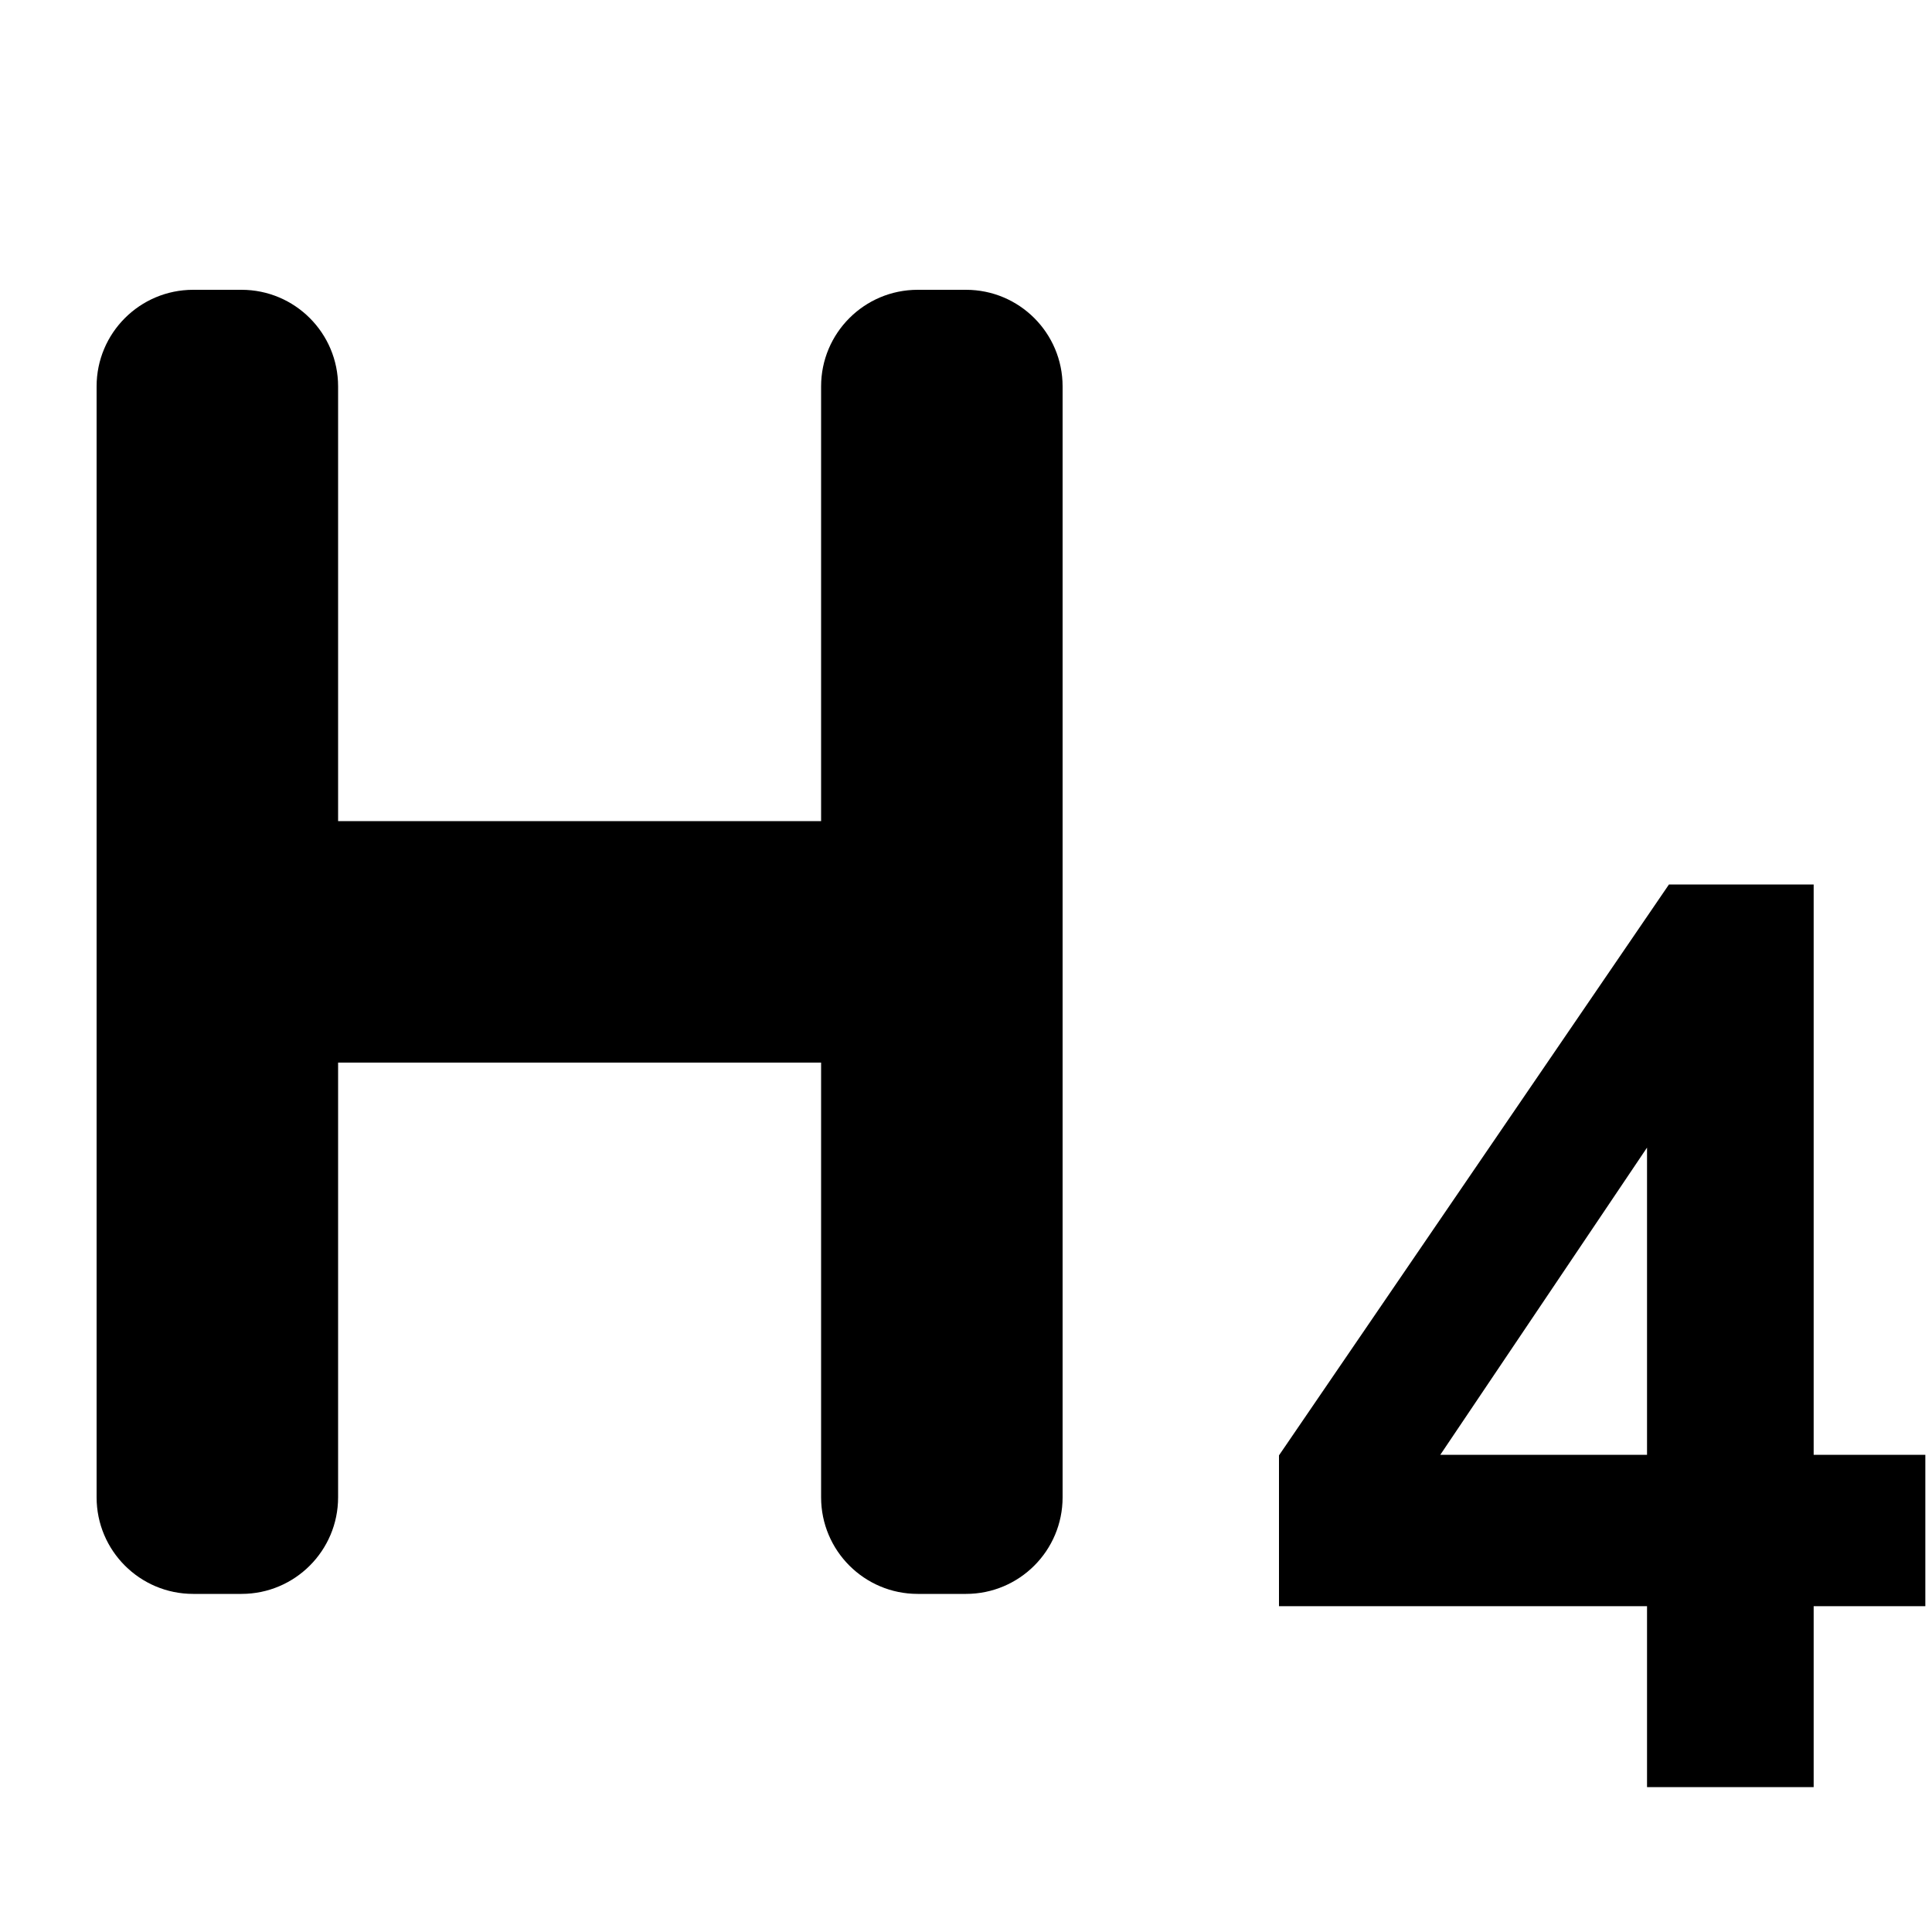
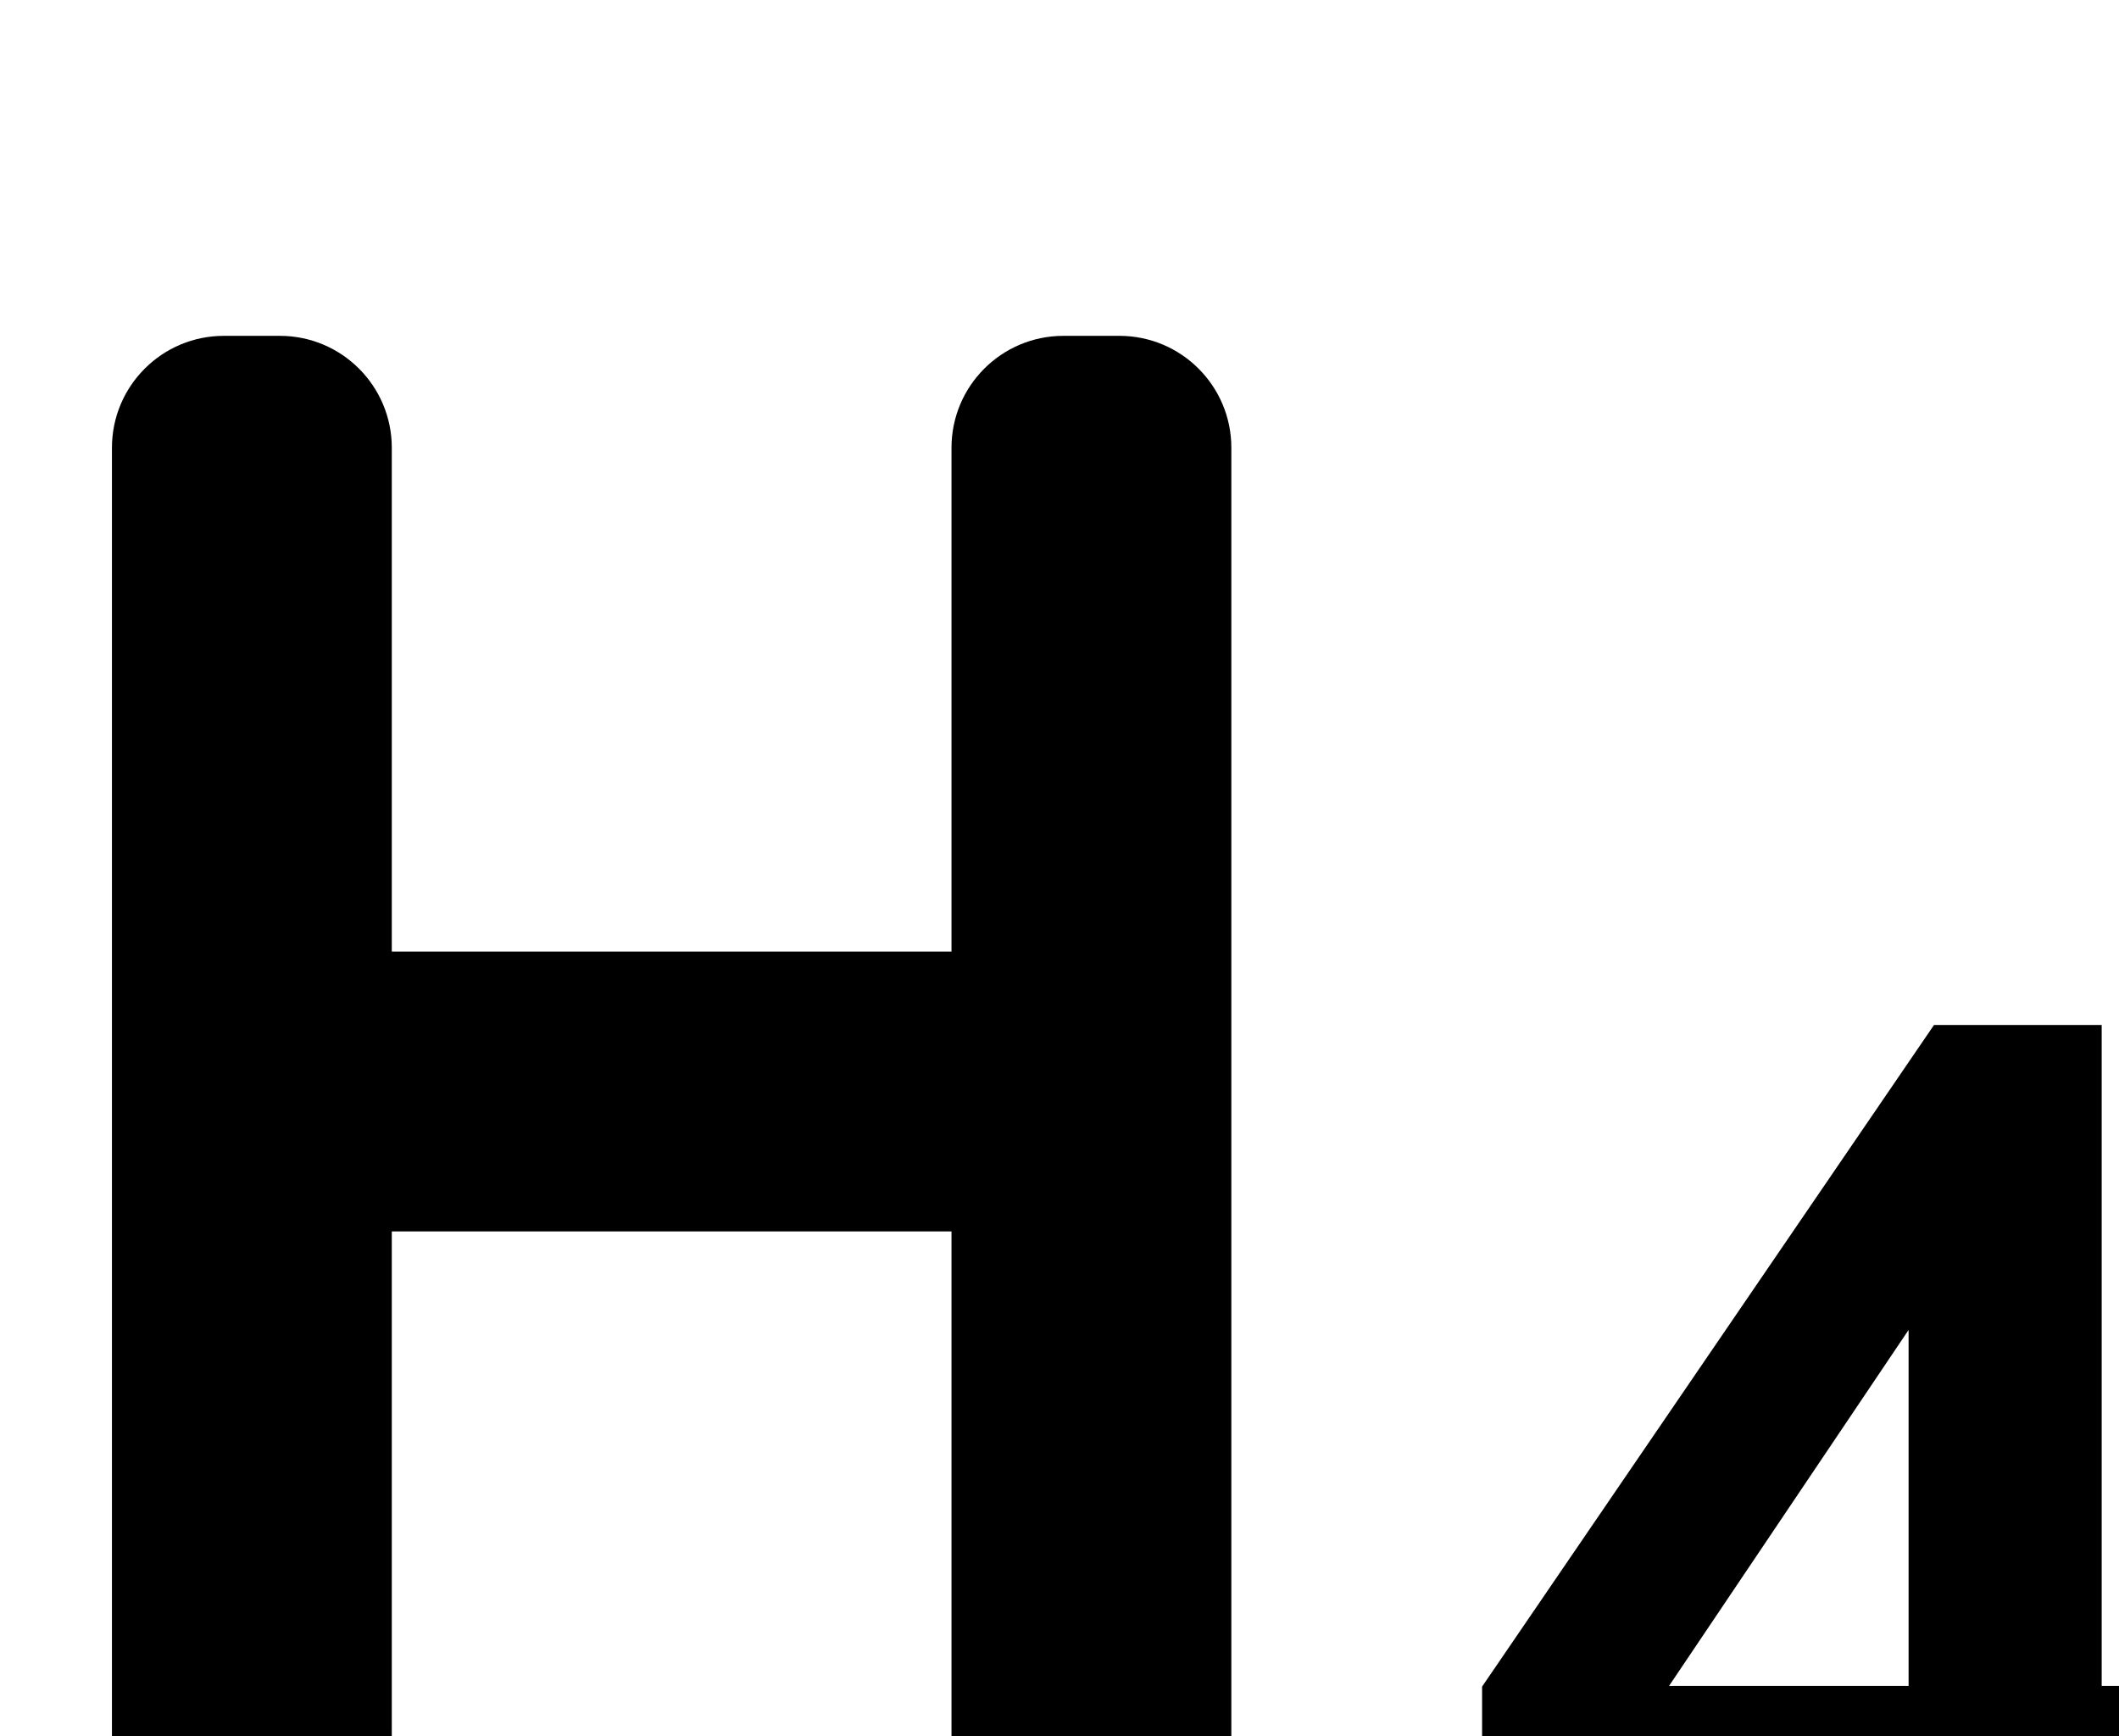
- <svg xmlns="http://www.w3.org/2000/svg" width="20" height="20">
+ <svg xmlns="http://www.w3.org/2000/svg">
  <path d="M3.5 8.5h5V4a1 1 0 0 1 1-1h.5a1 1 0 0 1 1 1v11.5a1 1 0 0 1-1 1h-.5a1 1 0 0 1-1-1V11h-5v4.5a1 1 0 0 1-1 1H2a1 1 0 0 1-1-1V4a1 1 0 0 1 1-1h.5a1 1 0 0 1 1 1v4.5zM17.05 18.5v-1.873H13.24v-1.561l4.037-5.91h1.498v5.904h1.156v1.567h-1.156V18.5H17.05zm0-3.44v-3.18l-2.14 3.18h2.14z" />
</svg>
